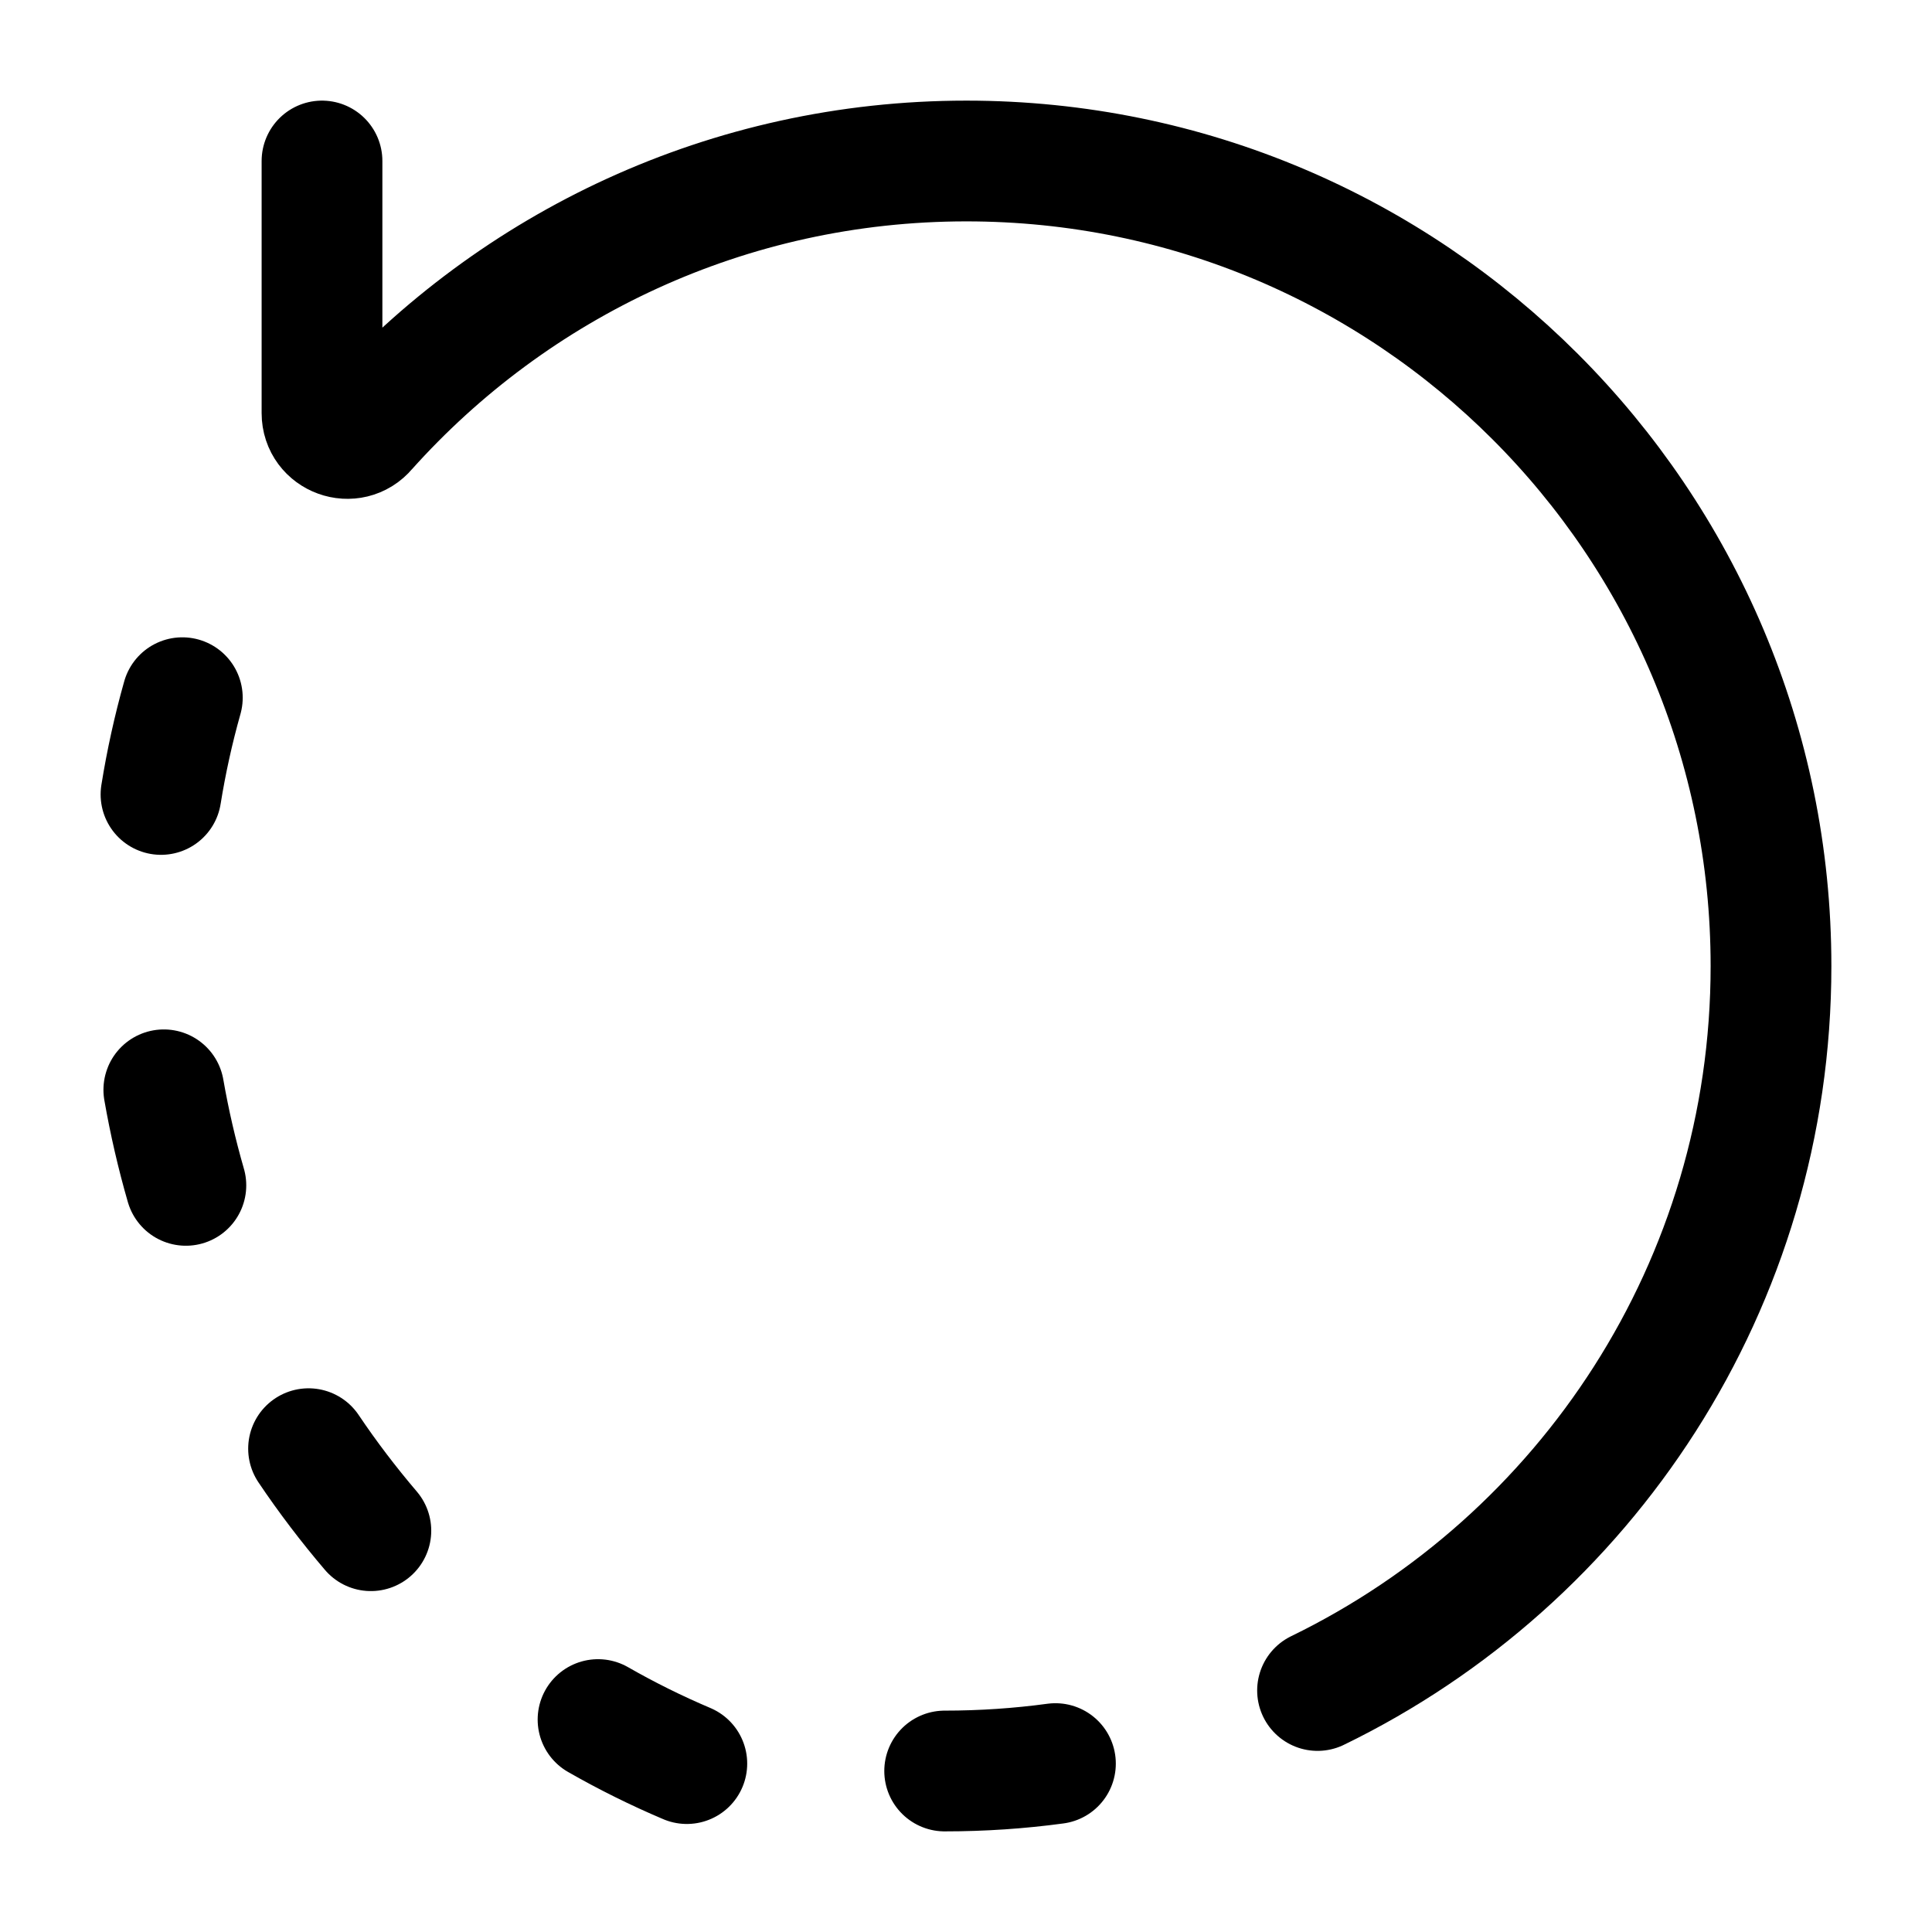
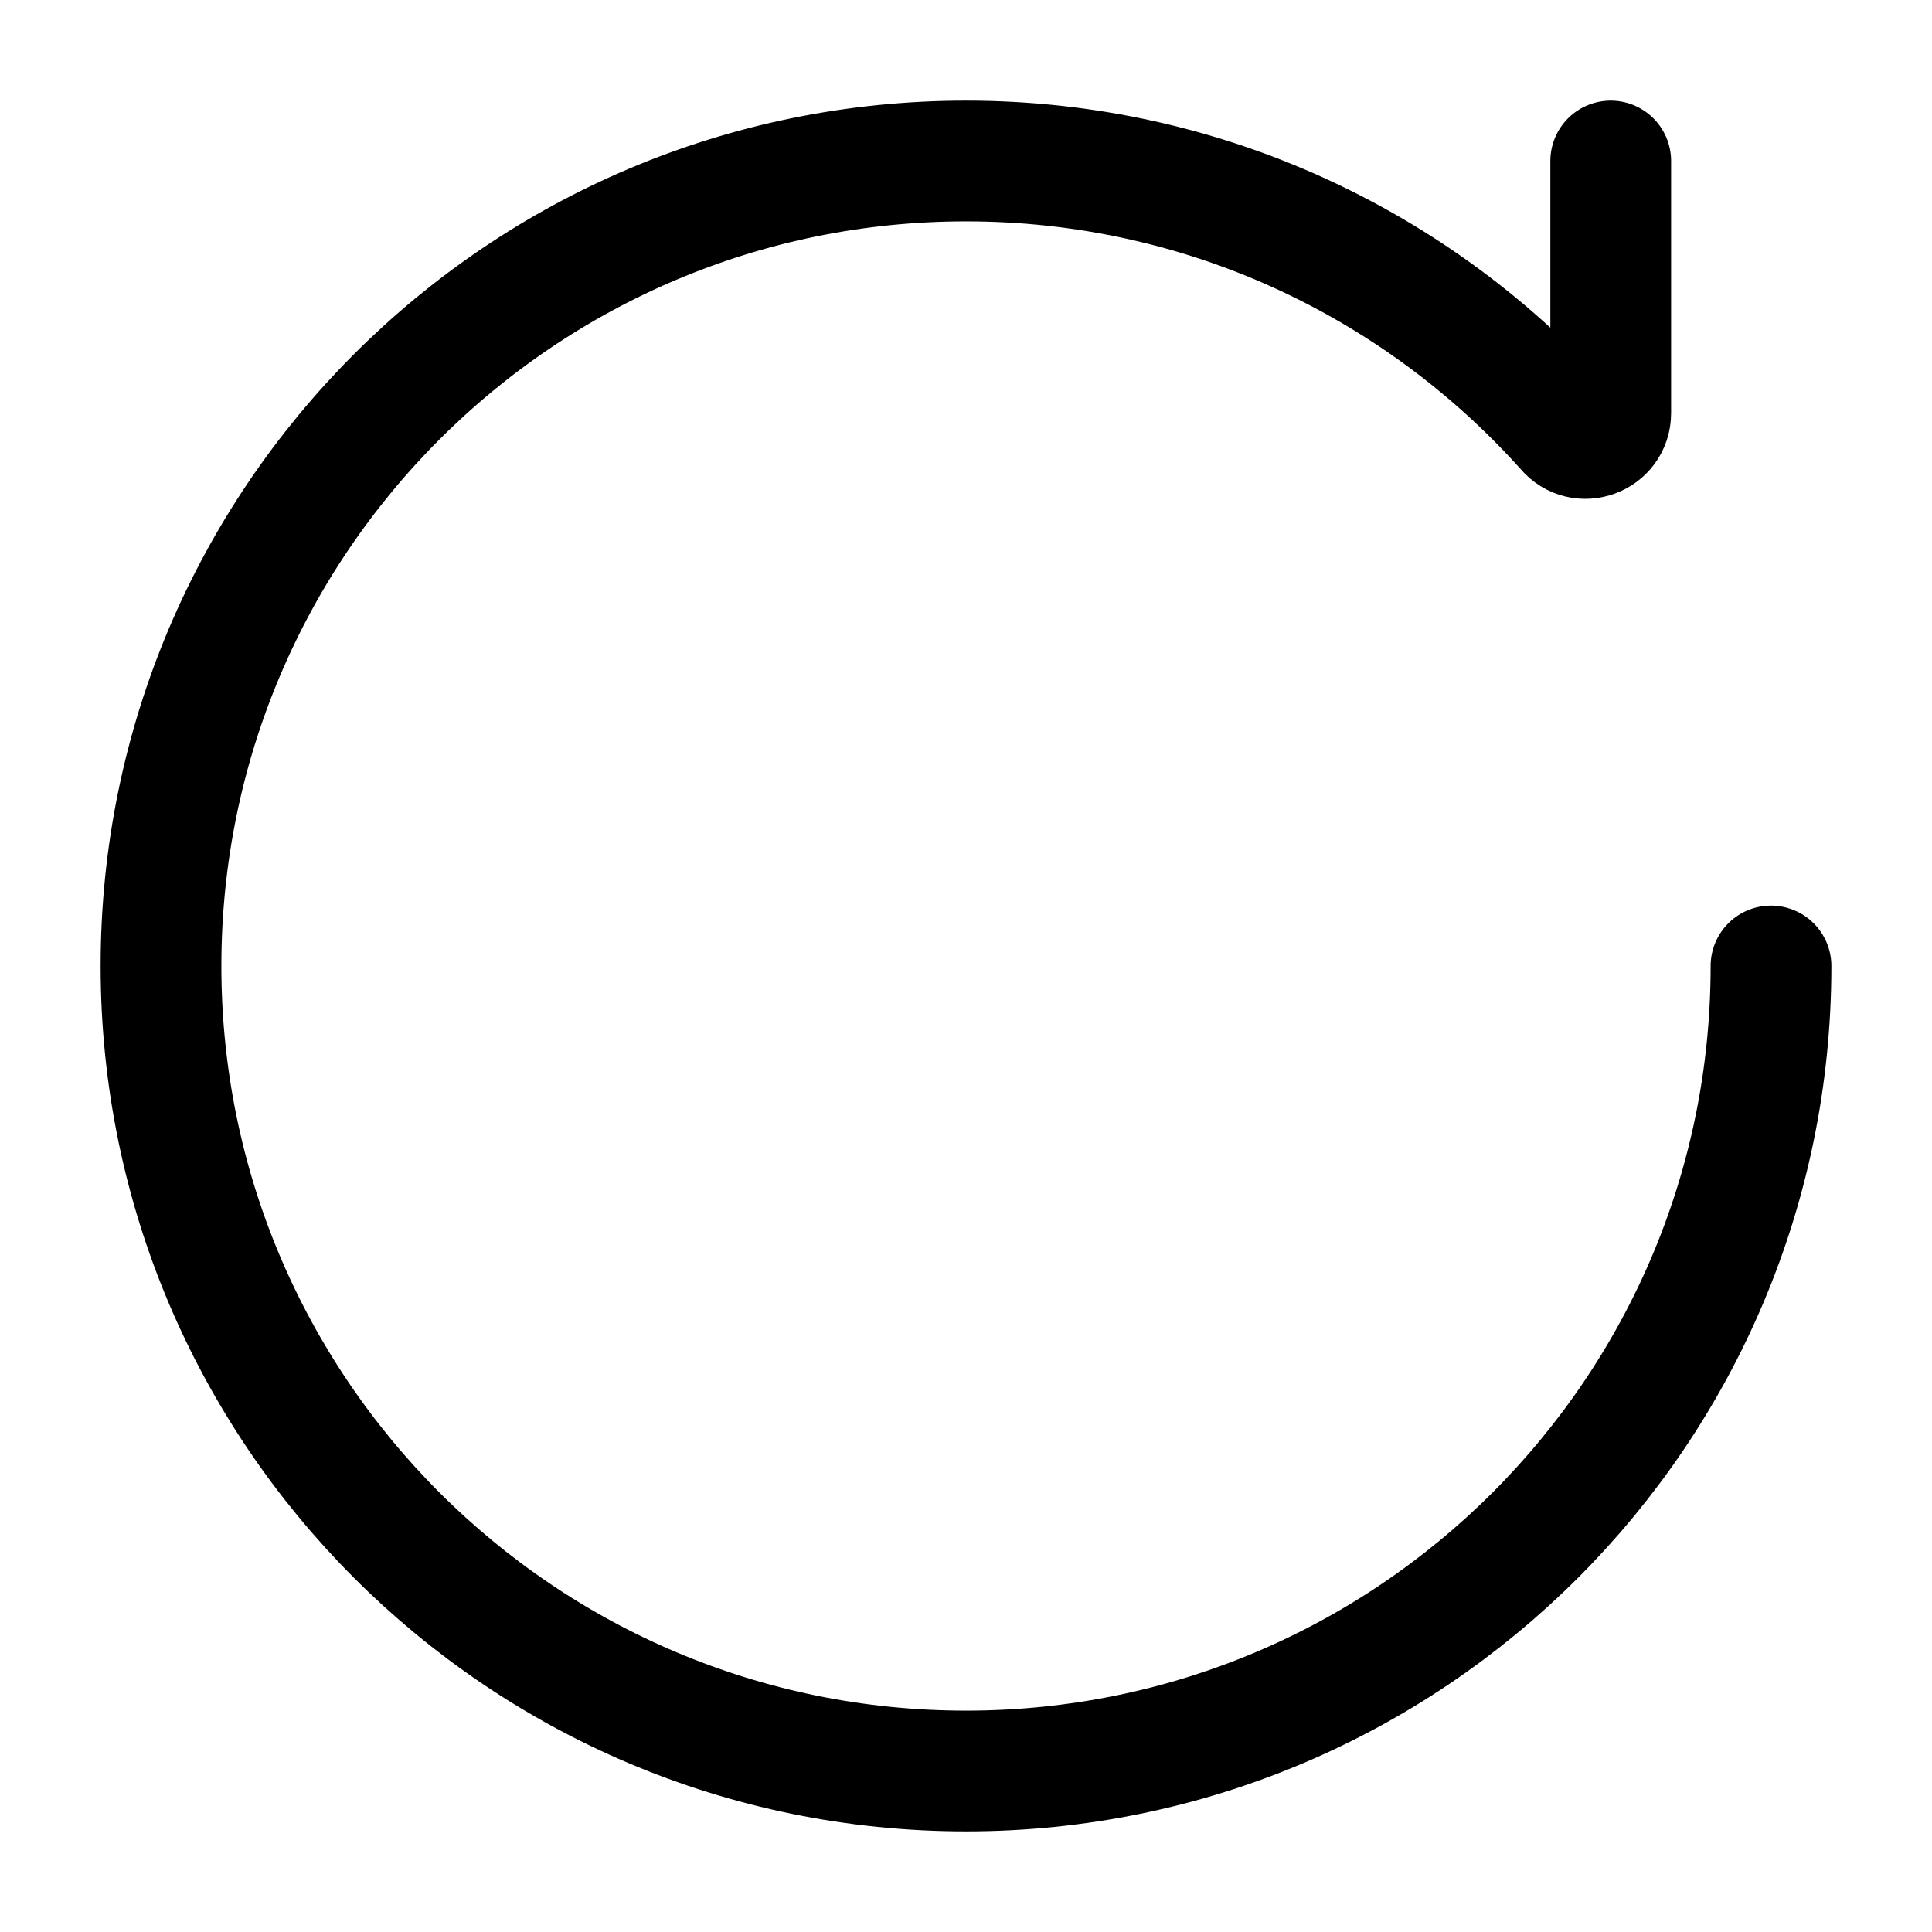
<svg xmlns="http://www.w3.org/2000/svg" width="24" height="24" viewBox="0 0 24 24" fill="none">
-   <path d="M4 2V5.132C4 5.426 4.367 5.559 4.555 5.333C6.385 3.288 9.045 2 12.005 2C17.525 2 22 6.477 22 12C22 15.958 19.701 19.379 16.367 21" stroke="currentColor" stroke-linecap="round" stroke-linejoin="round" stroke-width="1.5" />
-   <path d="M11.735 22C12.202 22 12.661 21.969 13.111 21.908M2.265 8.667C2.153 9.064 2.065 9.465 2 9.869M2.035 13.538C2.105 13.938 2.196 14.334 2.309 14.725M3.833 17.996C4.071 18.35 4.33 18.69 4.607 19.015M7.429 21.361C7.782 21.563 8.15 21.746 8.532 21.908" stroke="currentColor" stroke-linecap="round" stroke-linejoin="round" stroke-width="1.5" />
+   <path d="M20.009 2V5.132C20.009 5.426 19.642 5.559 19.454 5.333C17.623 3.288 14.962 2 12 2C6.477 2 2 6.477 2 12C2 17.523 6.477 22 12 22C17.523 22 22 17.523 22 12" stroke="currentColor" stroke-linecap="round" stroke-linejoin="round" stroke-width="1.5" />
</svg>
